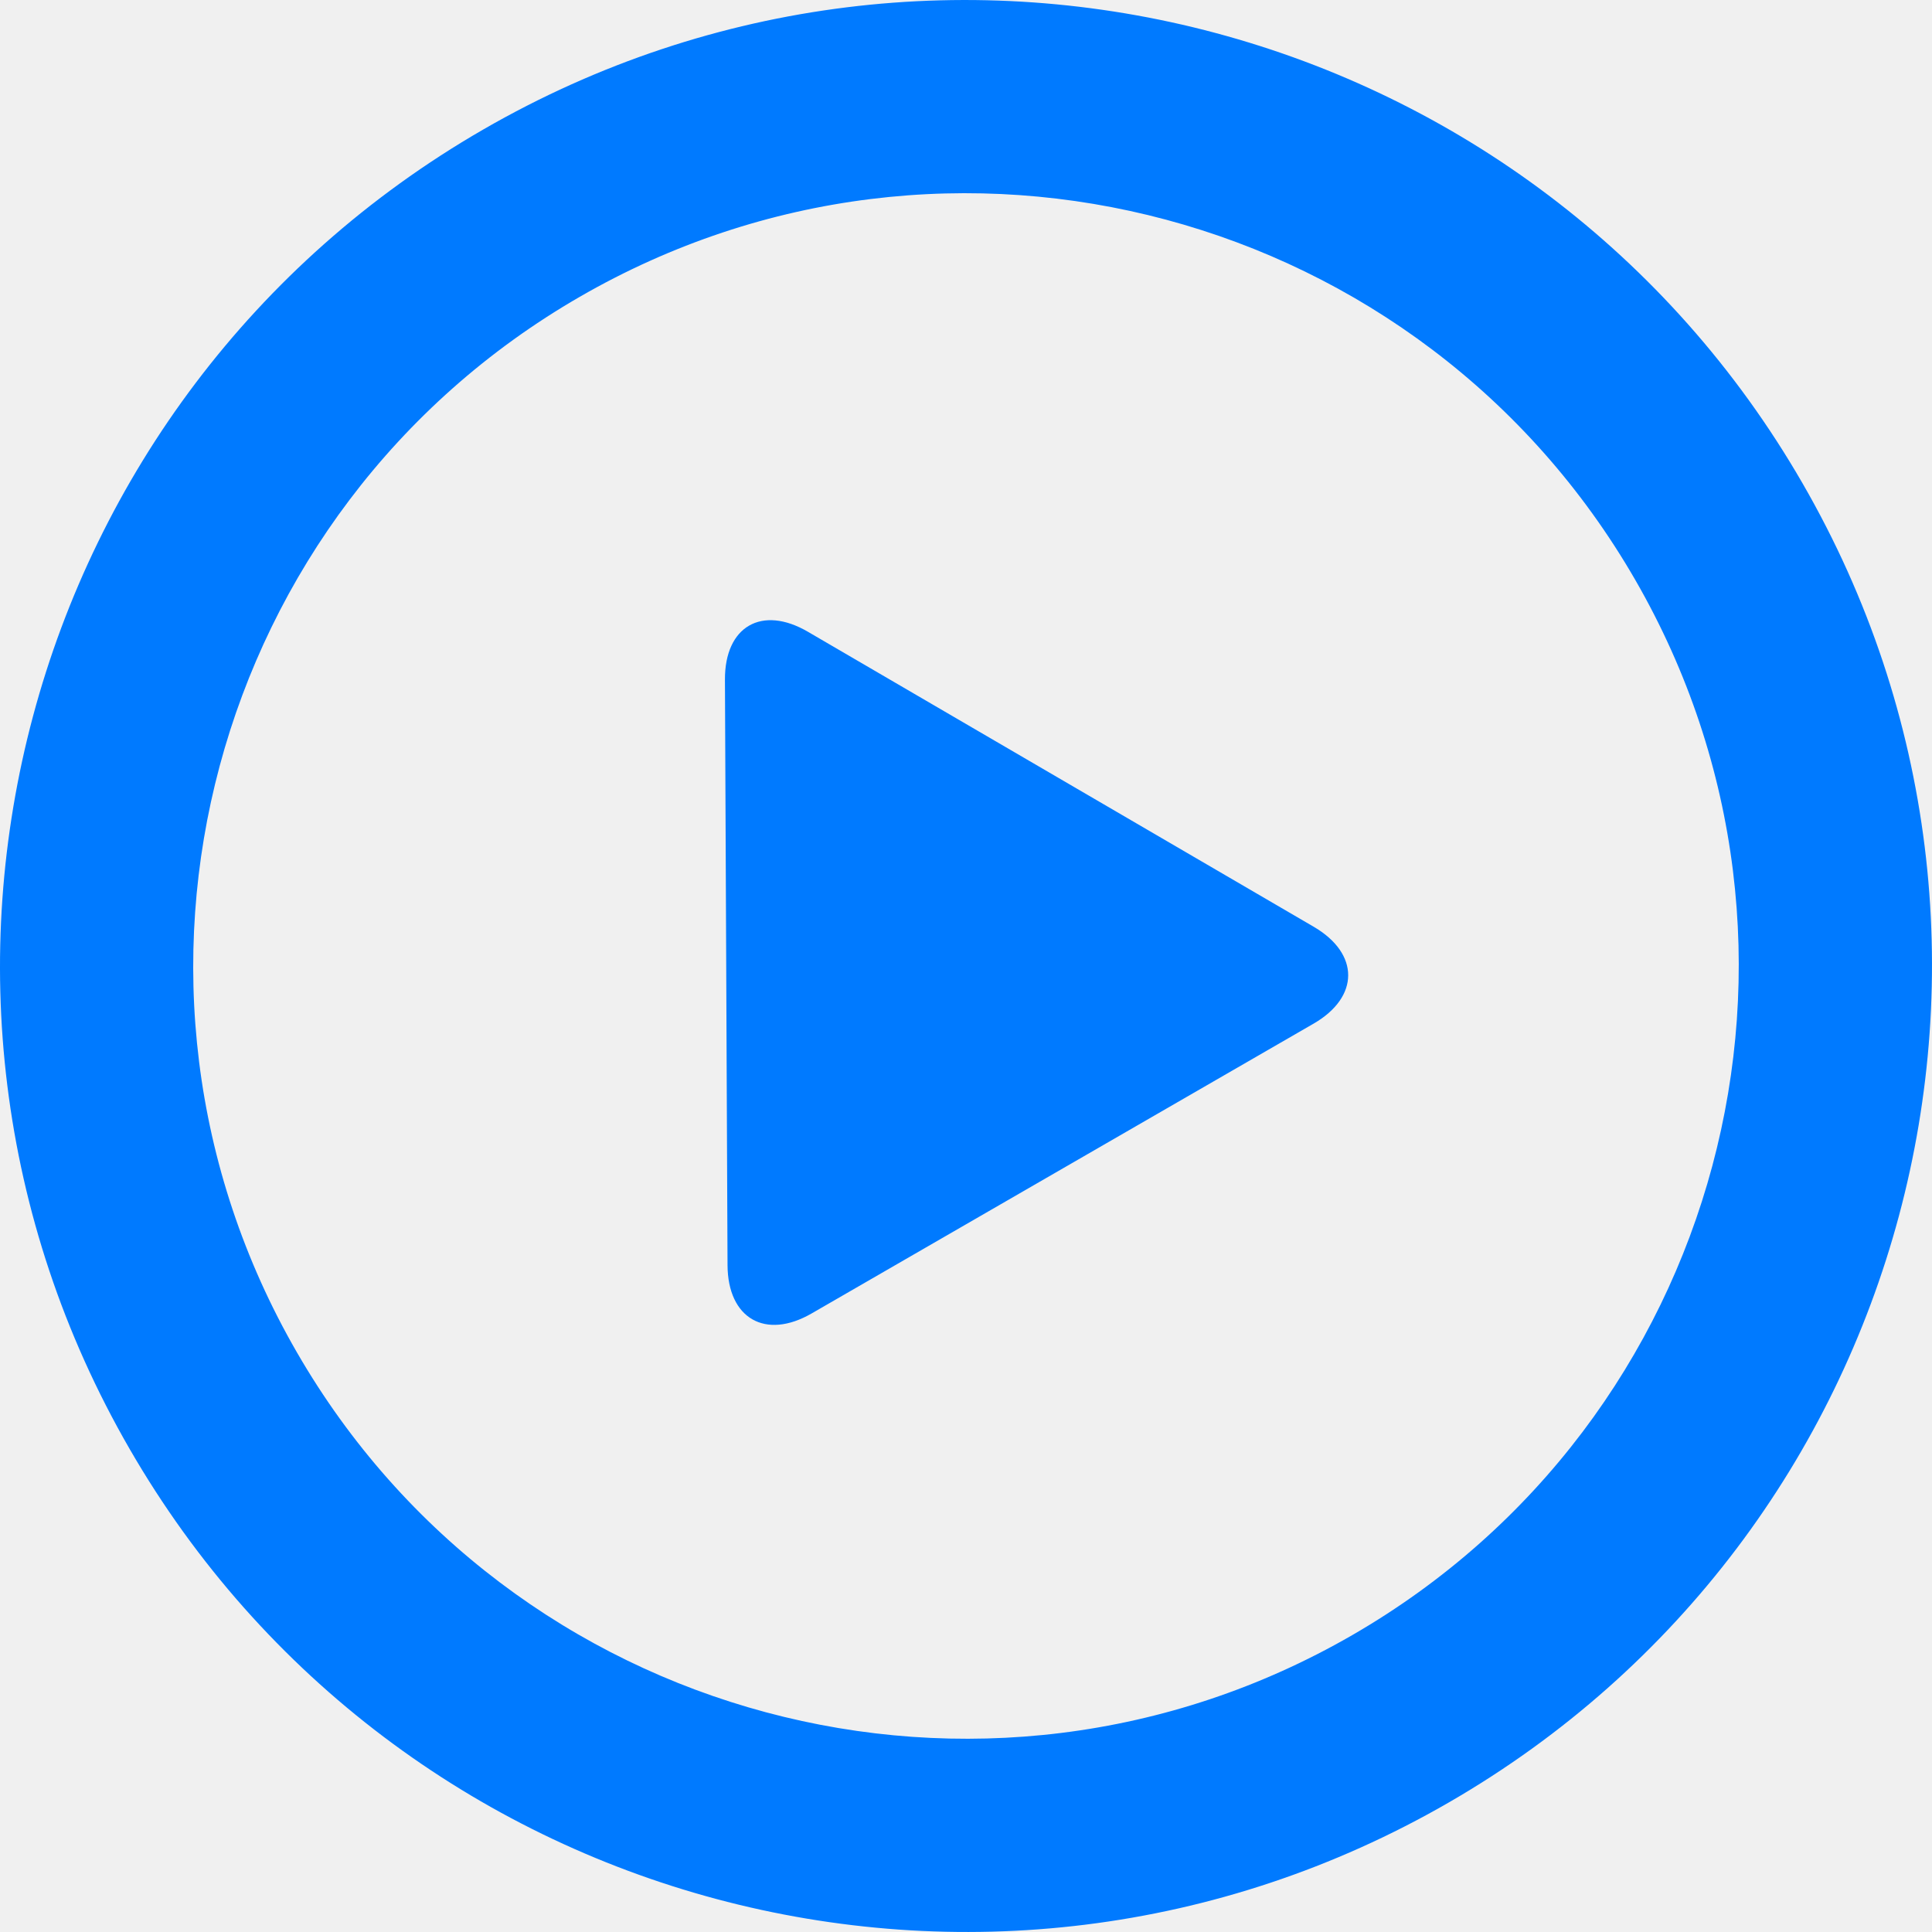
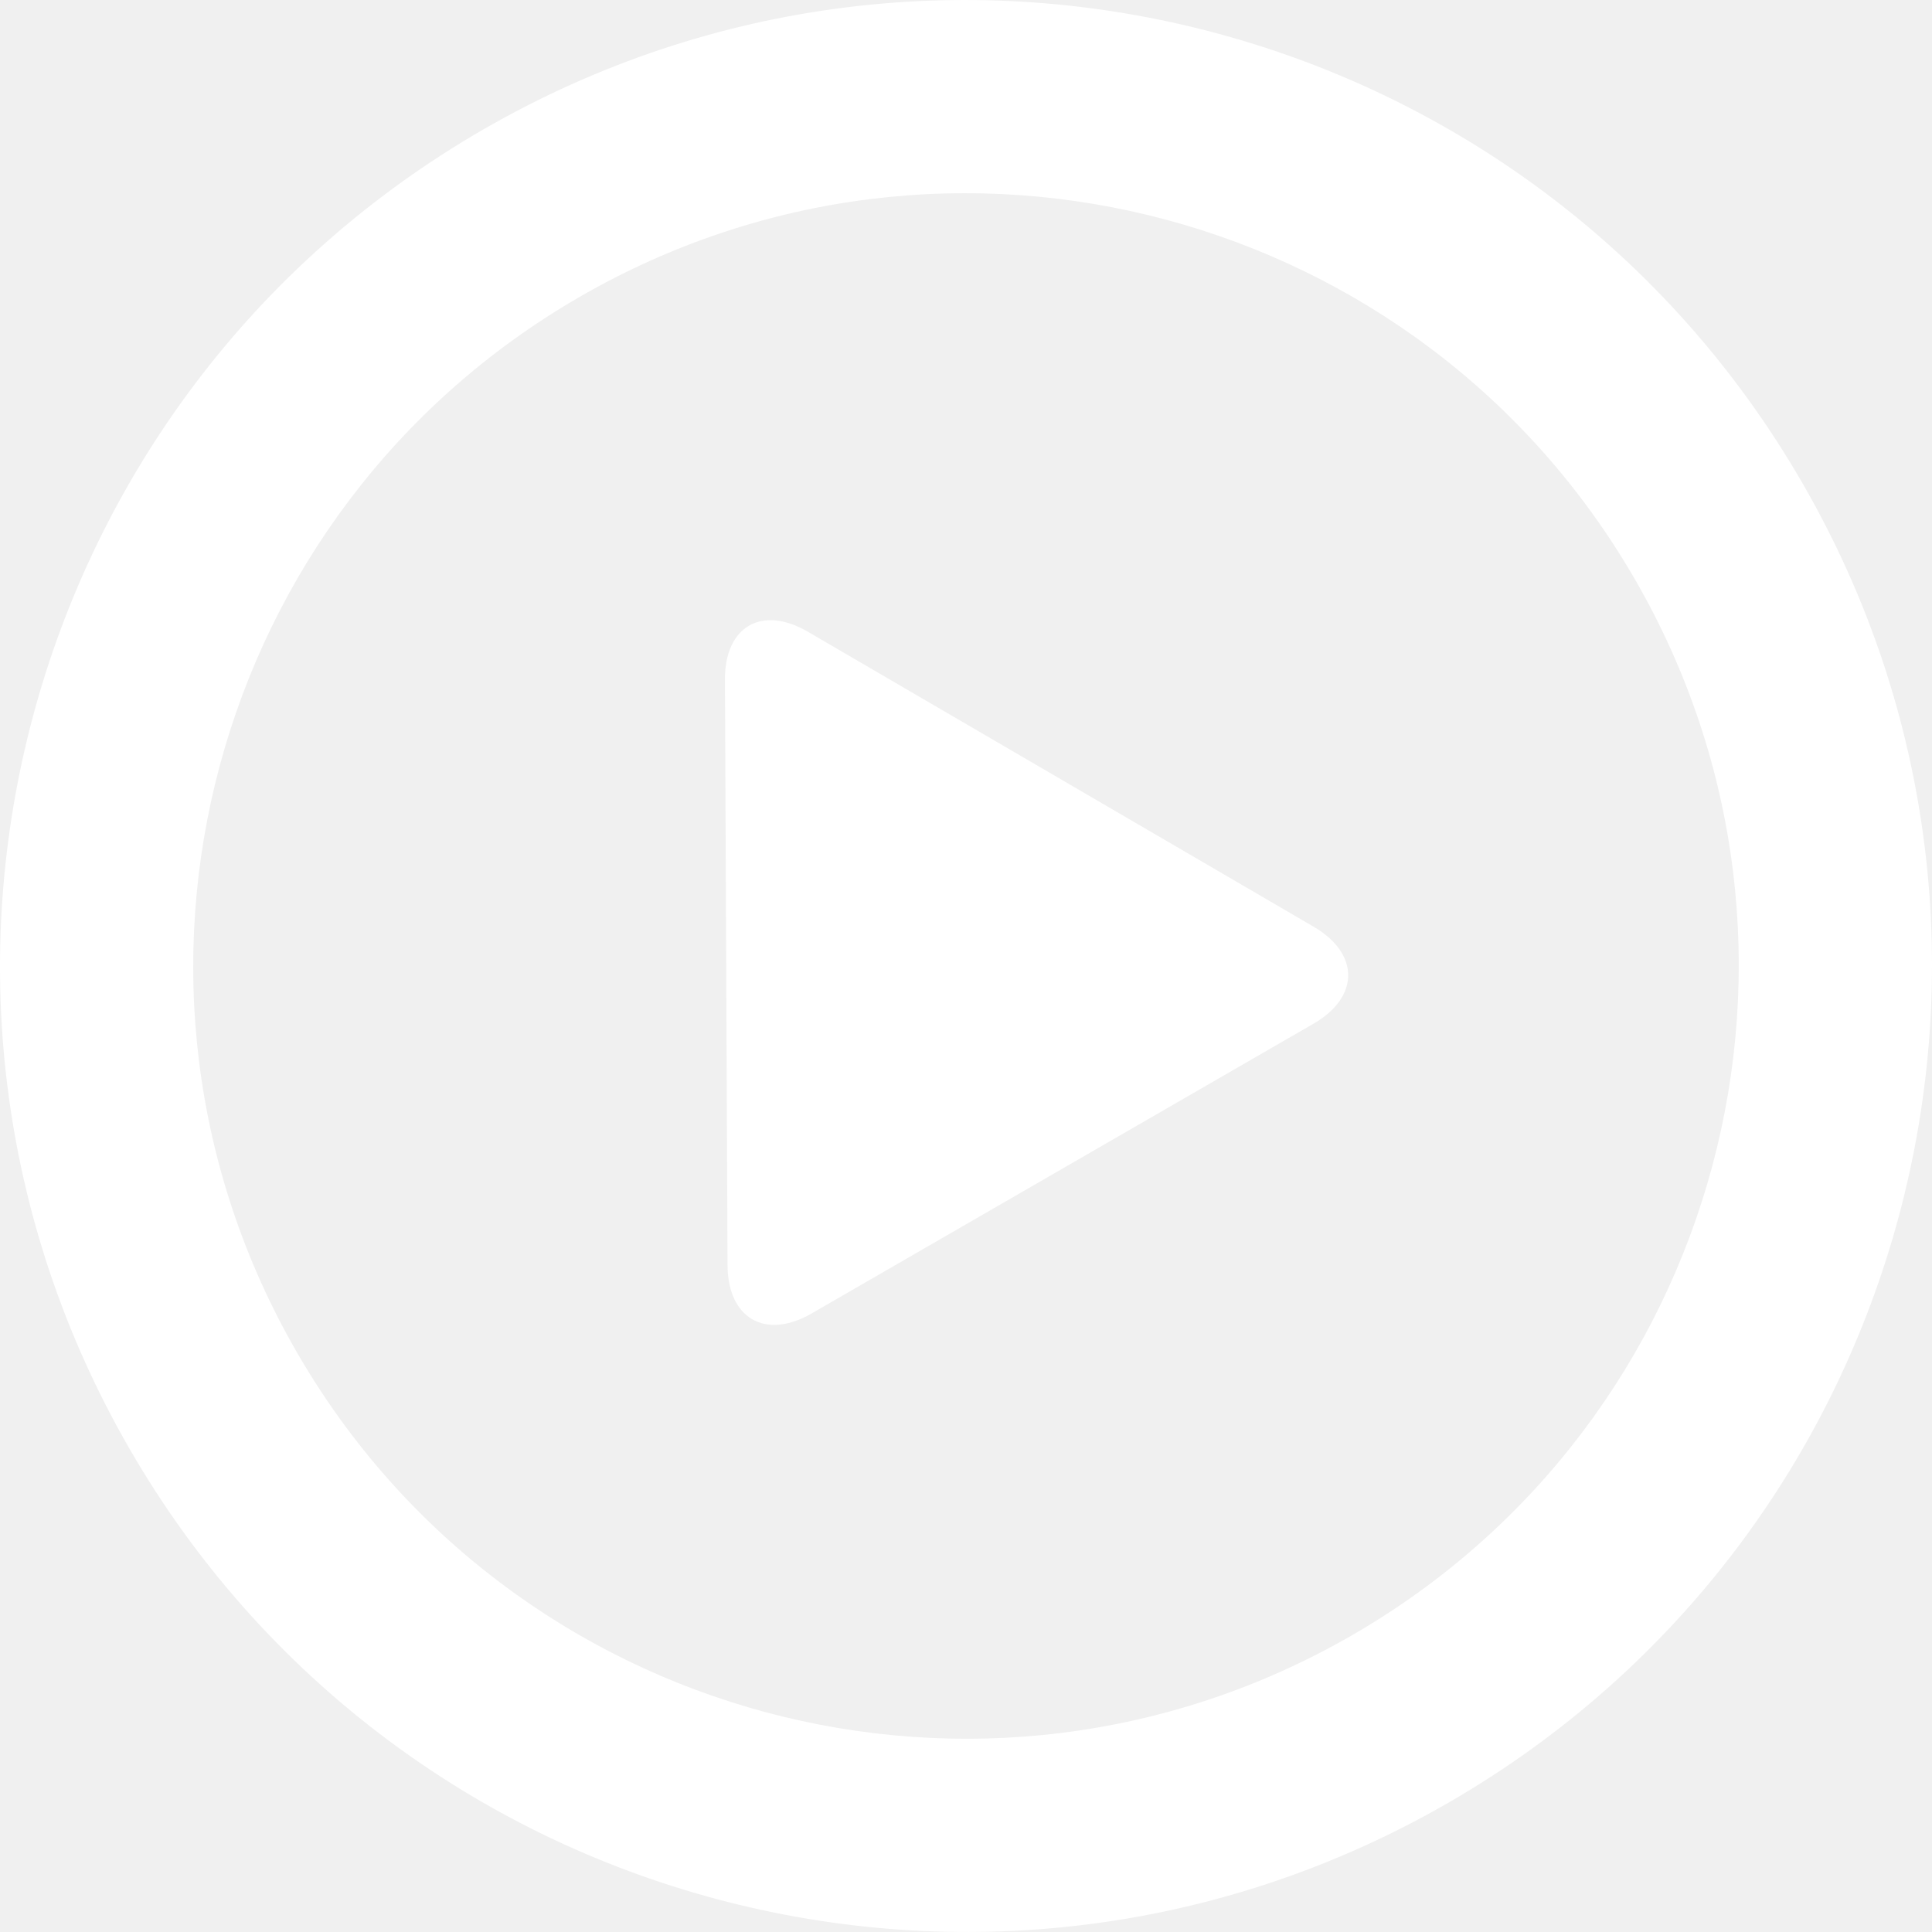
<svg xmlns="http://www.w3.org/2000/svg" version="1.1" id="Capa_1" x="0px" y="0px" width="512px" height="512px" viewBox="0 0 314.068 314.068" style="enable-background:new 0 0 314.068 314.068;" xml:space="preserve">
  <g>
    <g id="_x33_56._Play">
      <g>
-         <path d="M293.002,78.53C249.646,3.435,153.618-22.296,78.529,21.068C3.434,64.418-22.298,160.442,21.066,235.534     c43.35,75.095,139.375,100.83,214.465,57.47C310.627,249.639,336.371,153.62,293.002,78.53z M219.834,265.801     c-60.067,34.692-136.894,14.106-171.576-45.973C13.568,159.761,34.161,82.935,94.23,48.26     c60.071-34.69,136.894-14.106,171.578,45.971C300.493,154.307,279.906,231.117,219.834,265.801z M213.555,150.652l-82.214-47.949     c-7.492-4.374-13.535-0.877-13.493,7.789l0.421,95.174c0.038,8.664,6.155,12.191,13.669,7.851l81.585-47.103     C221.029,162.082,221.045,155.026,213.555,150.652z" fill="#007AFF" />
+         <path d="M293.002,78.53C249.646,3.435,153.618-22.296,78.529,21.068C3.434,64.418-22.298,160.442,21.066,235.534     c43.35,75.095,139.375,100.83,214.465,57.47C310.627,249.639,336.371,153.62,293.002,78.53z M219.834,265.801     c-60.067,34.692-136.894,14.106-171.576-45.973C13.568,159.761,34.161,82.935,94.23,48.26     c60.071-34.69,136.894-14.106,171.578,45.971C300.493,154.307,279.906,231.117,219.834,265.801z M213.555,150.652l-82.214-47.949     c-7.492-4.374-13.535-0.877-13.493,7.789l0.421,95.174c0.038,8.664,6.155,12.191,13.669,7.851l81.585-47.103     C221.029,162.082,221.045,155.026,213.555,150.652z" fill="#ffffff" />
      </g>
    </g>
  </g>
  <g>
</g>
  <g>
</g>
  <g>
</g>
  <g>
</g>
  <g>
</g>
  <g>
</g>
  <g>
</g>
  <g>
</g>
  <g>
</g>
  <g>
</g>
  <g>
</g>
  <g>
</g>
  <g>
</g>
  <g>
</g>
  <g>
</g>
</svg>
